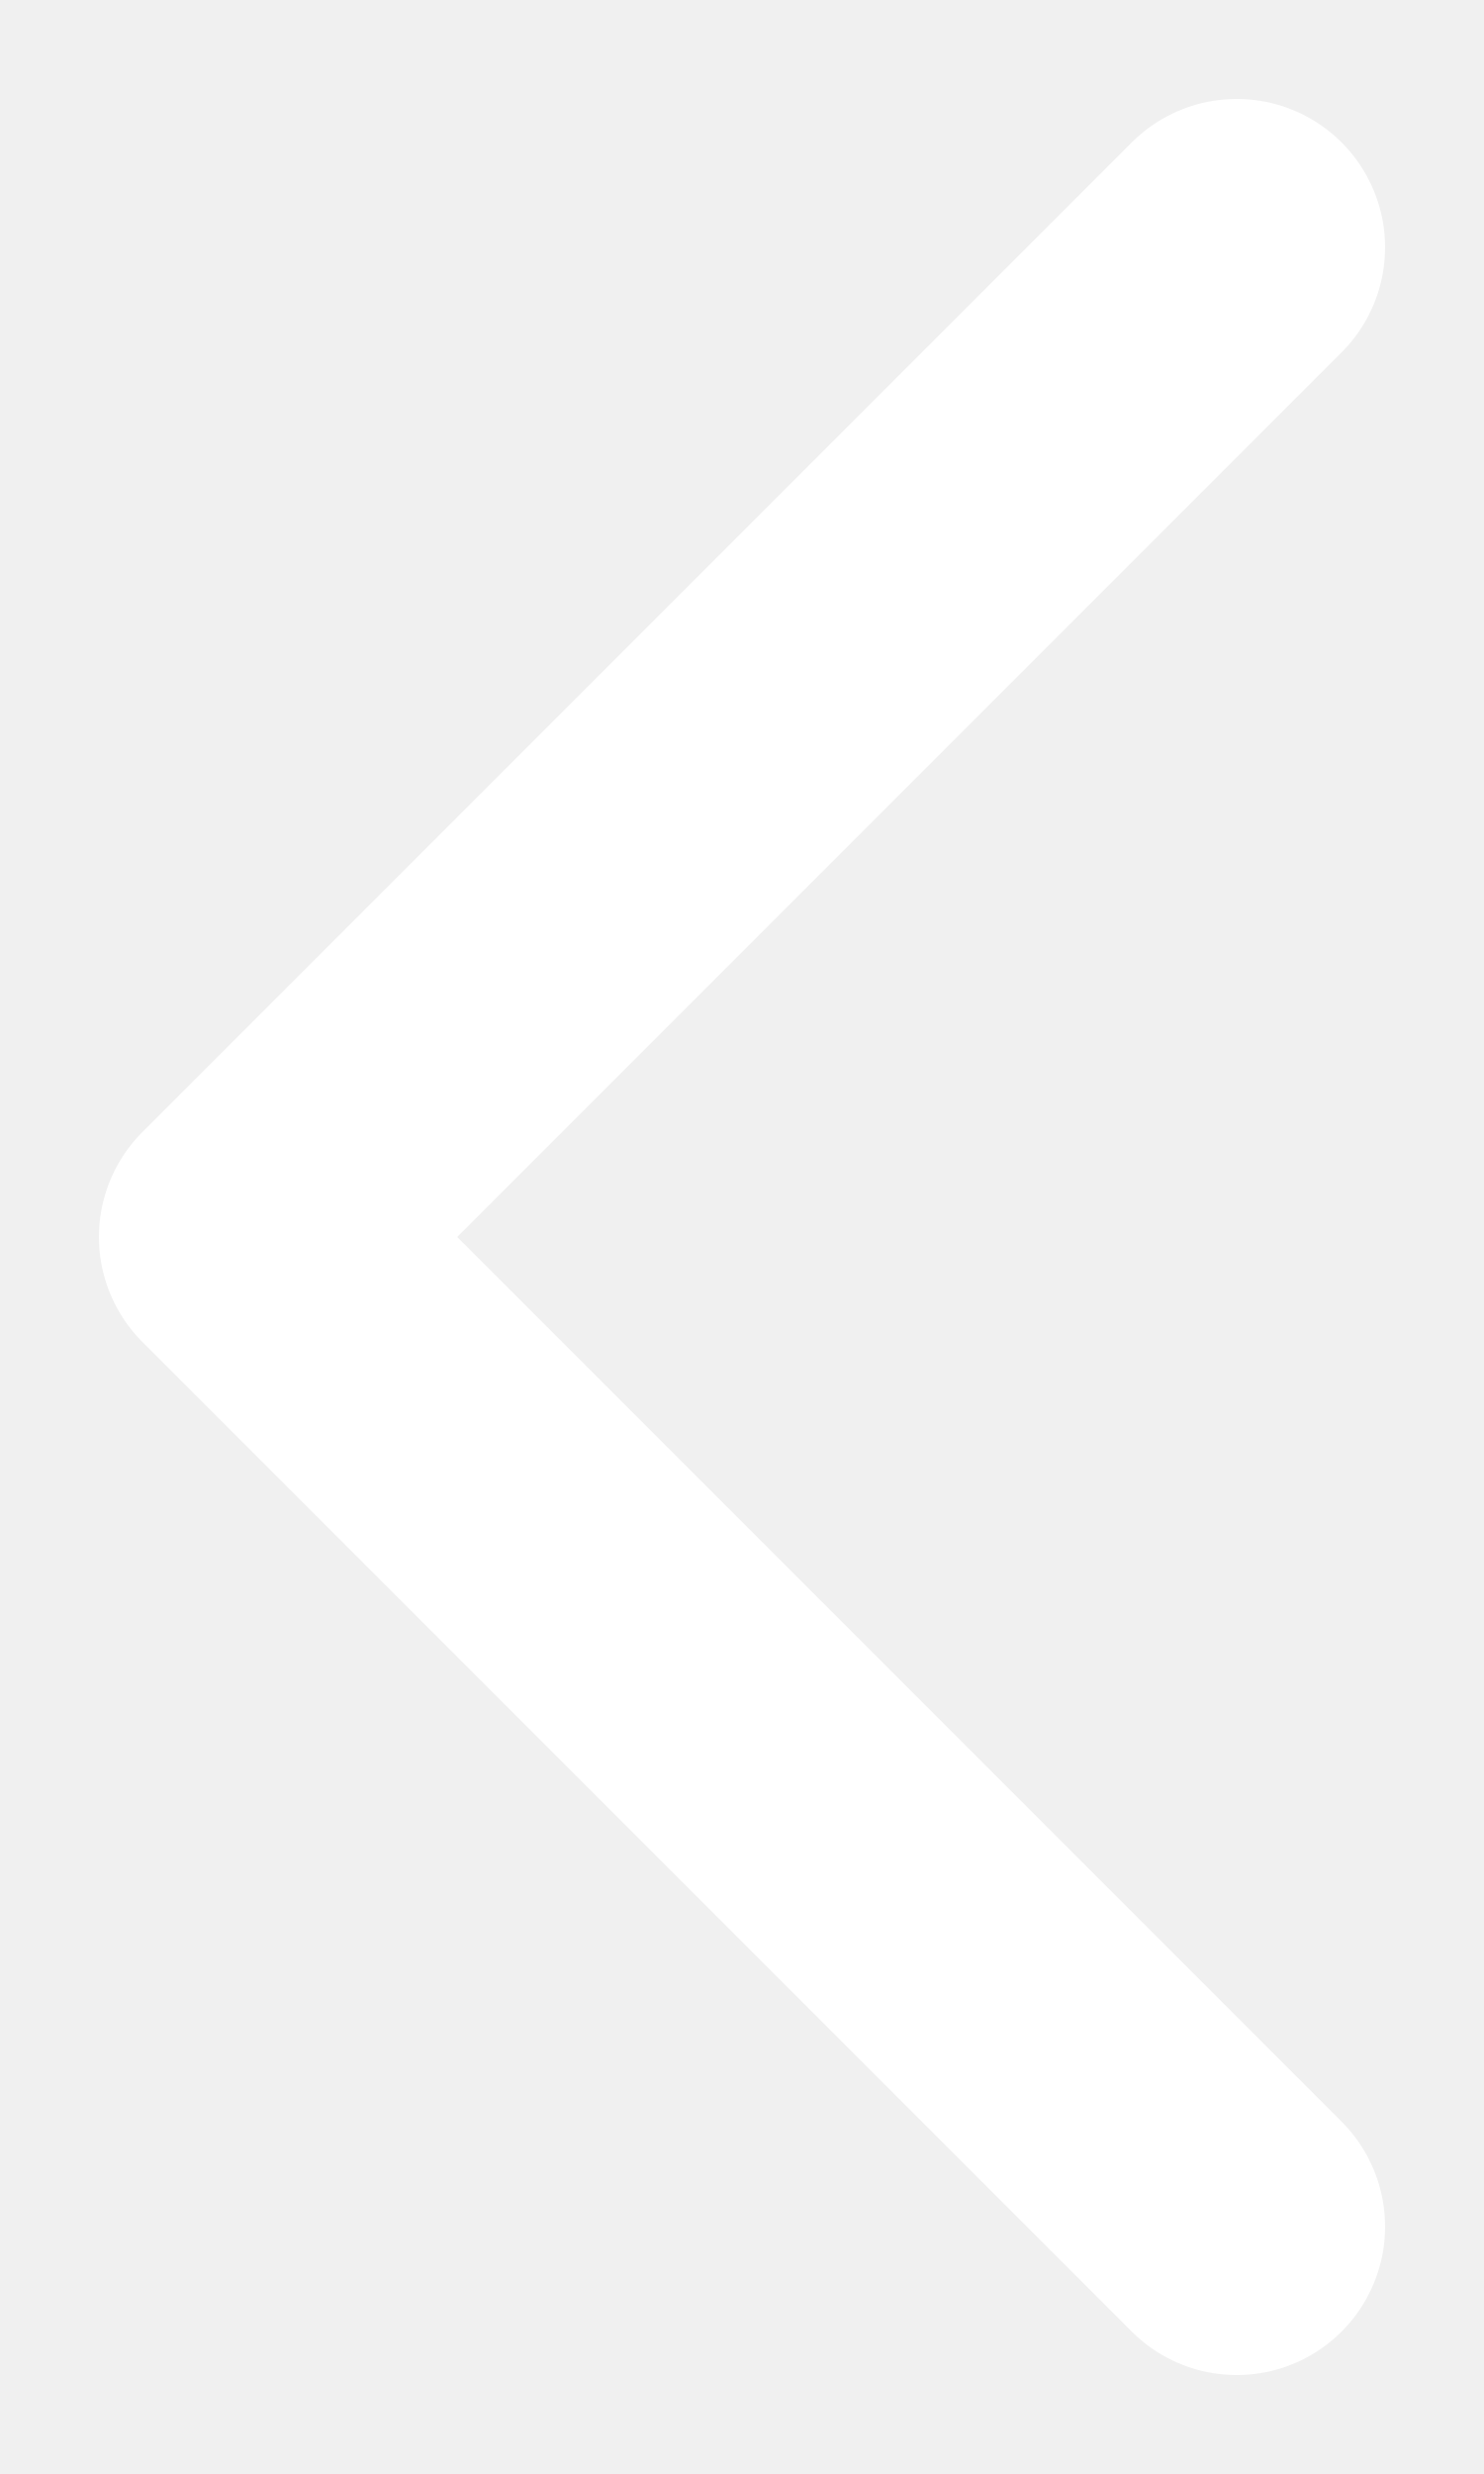
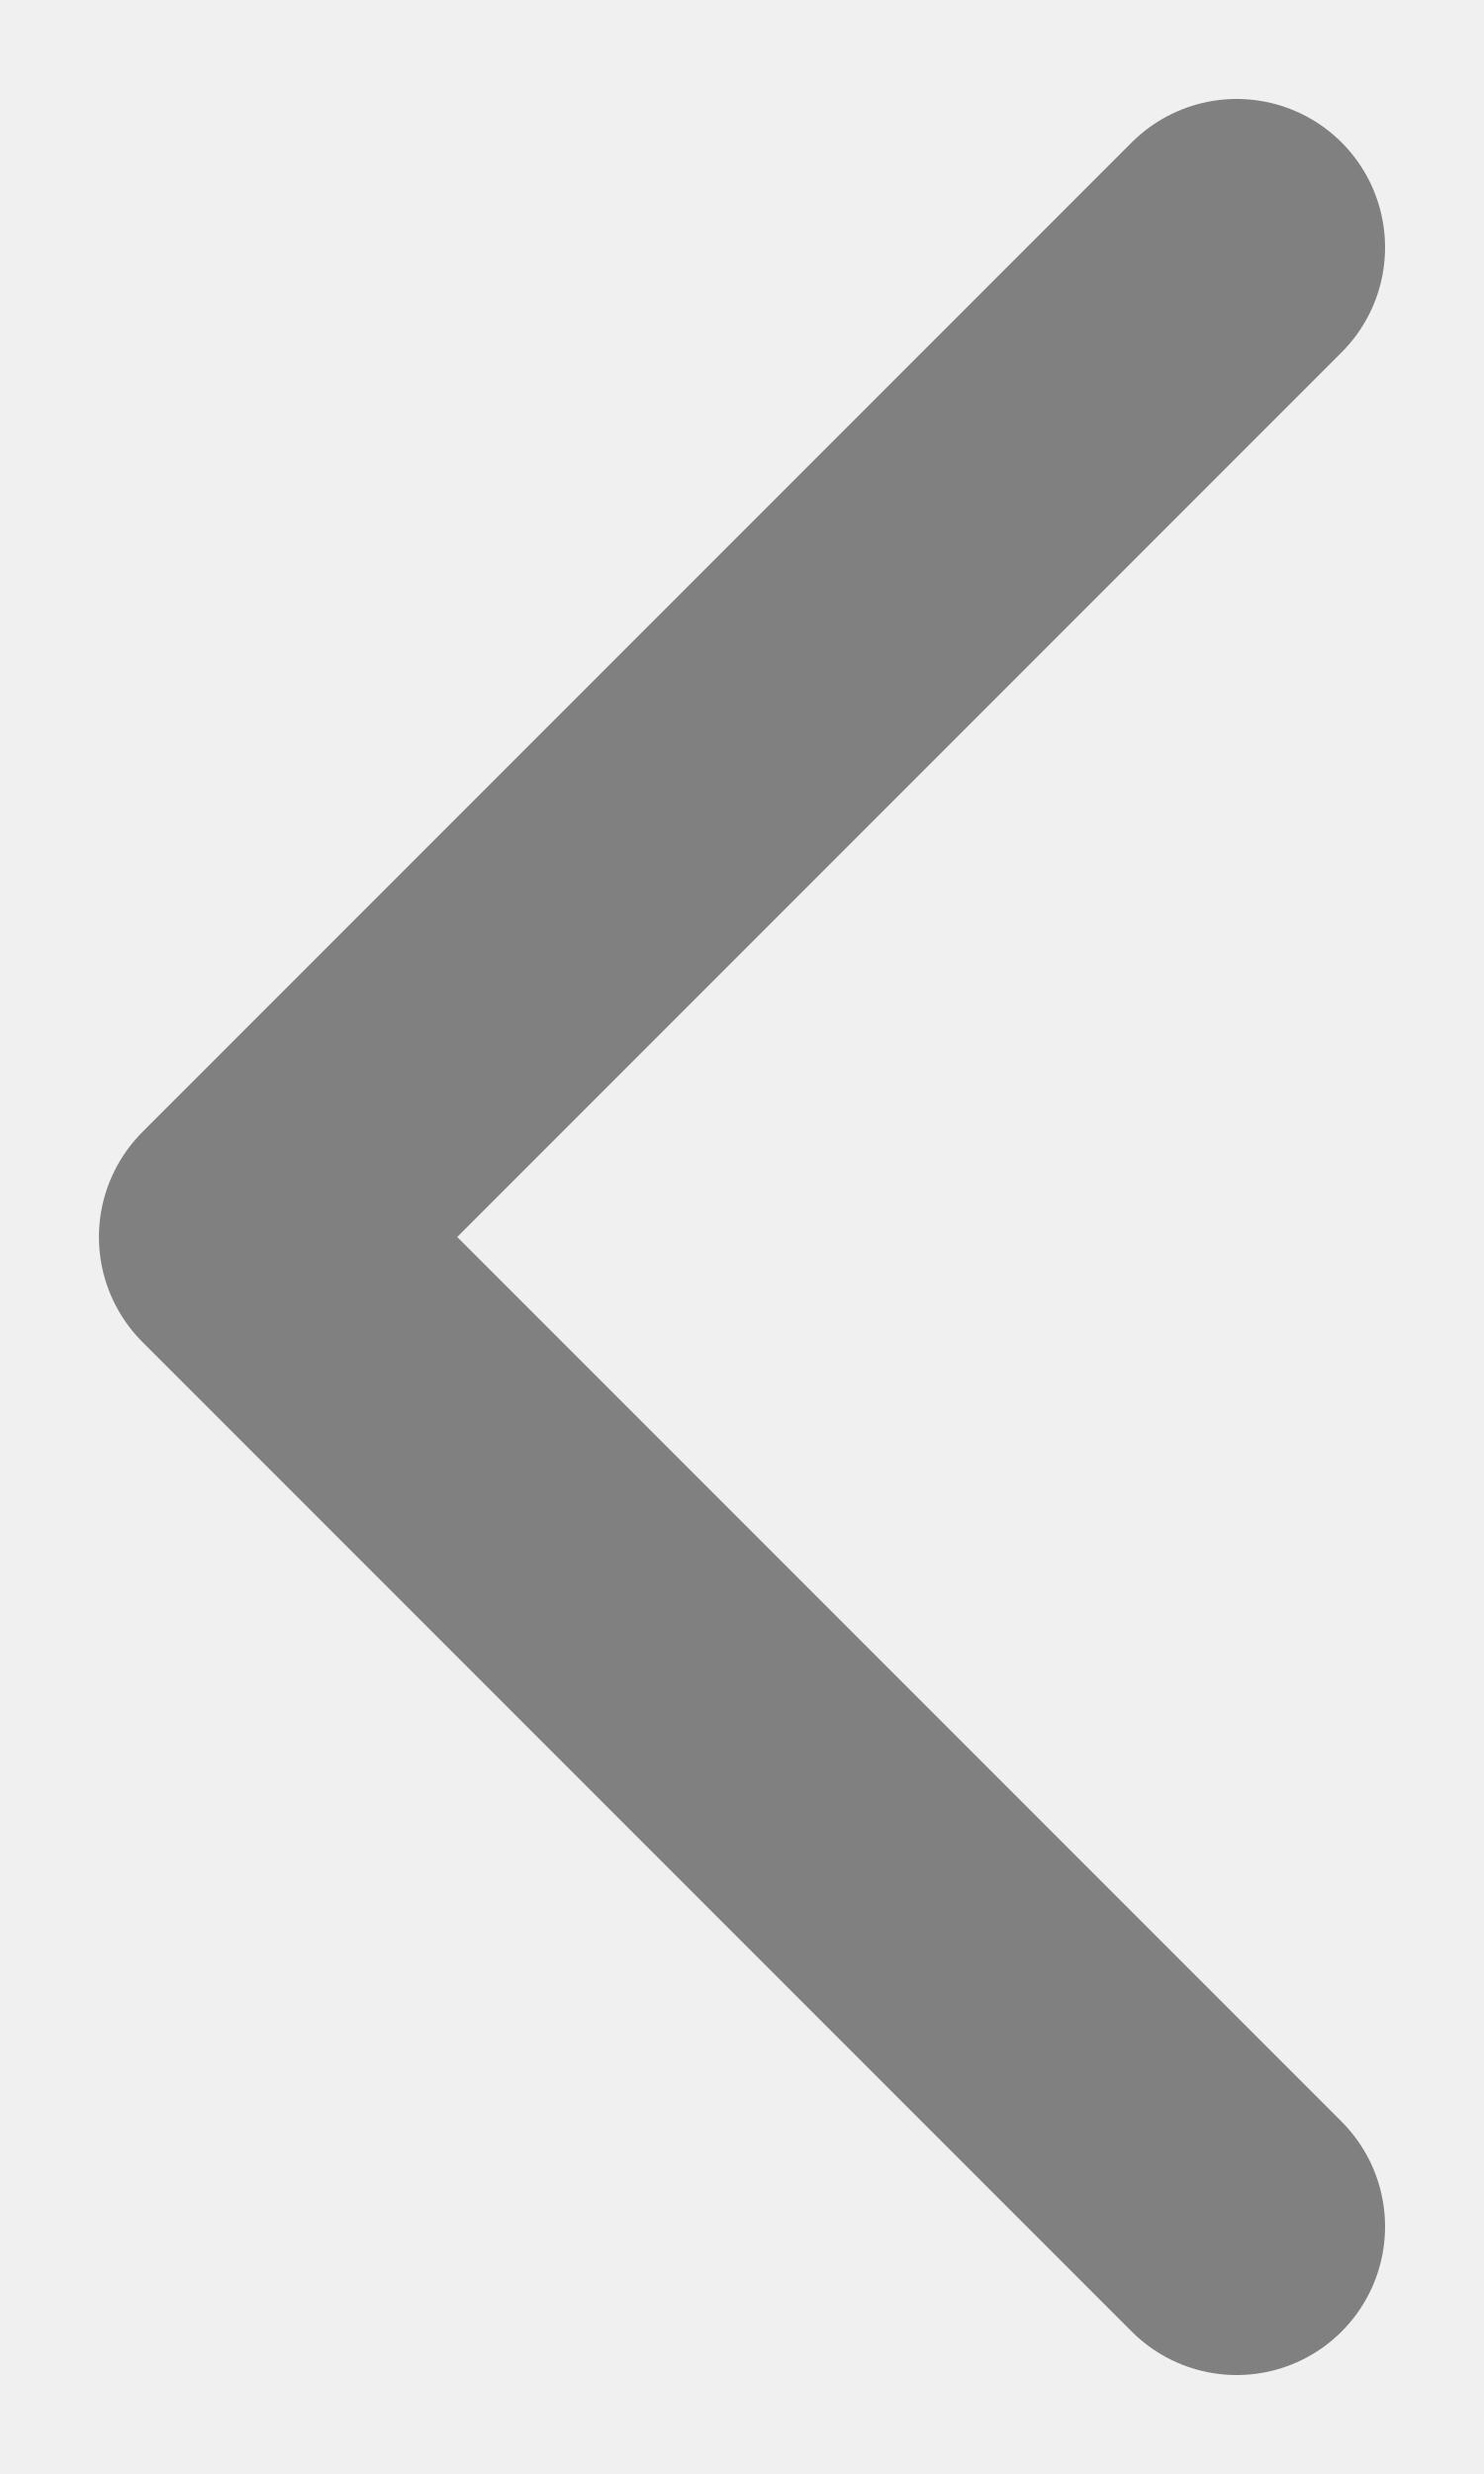
<svg xmlns="http://www.w3.org/2000/svg" width="12" height="20" viewBox="0 0 12 20" fill="none">
-   <path d="M10 18L2 10L10 2" stroke="white" stroke-width="2.4" stroke-linecap="round" stroke-linejoin="round" />
+   <path d="M10 18L2 10L10 2" stroke="grey" stroke-width="2.4" stroke-linecap="round" stroke-linejoin="round" />
</svg>
